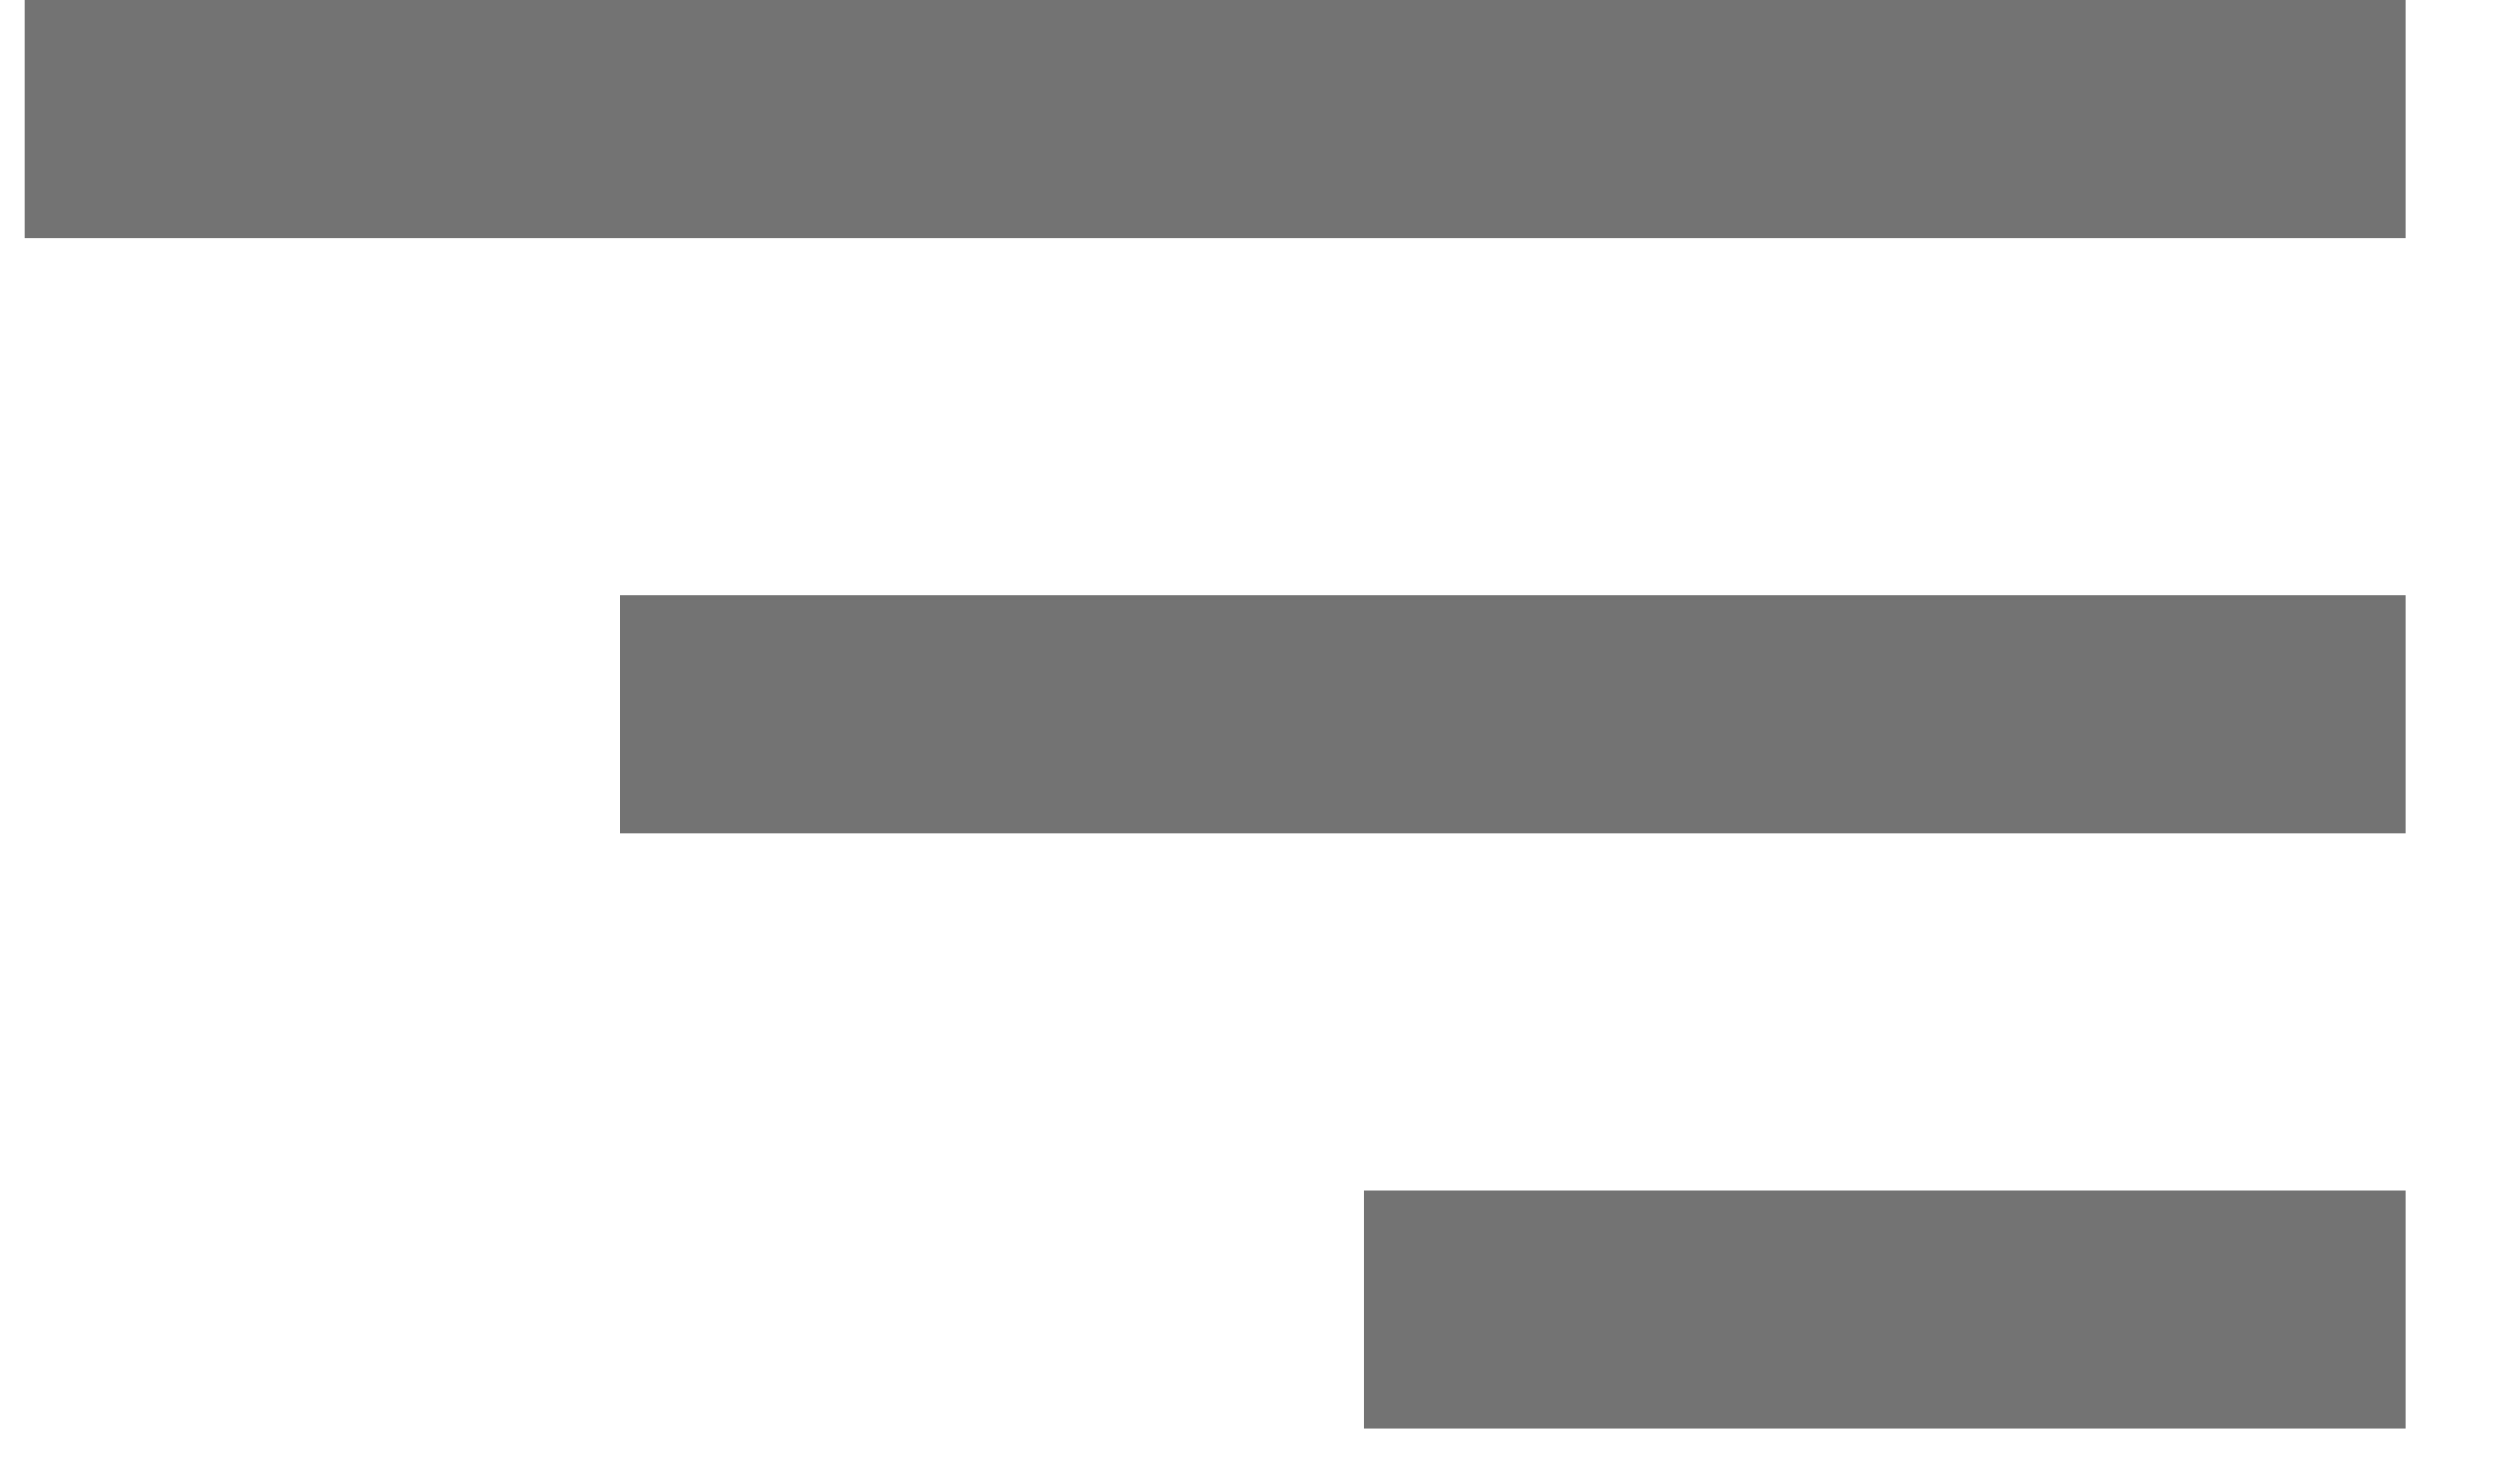
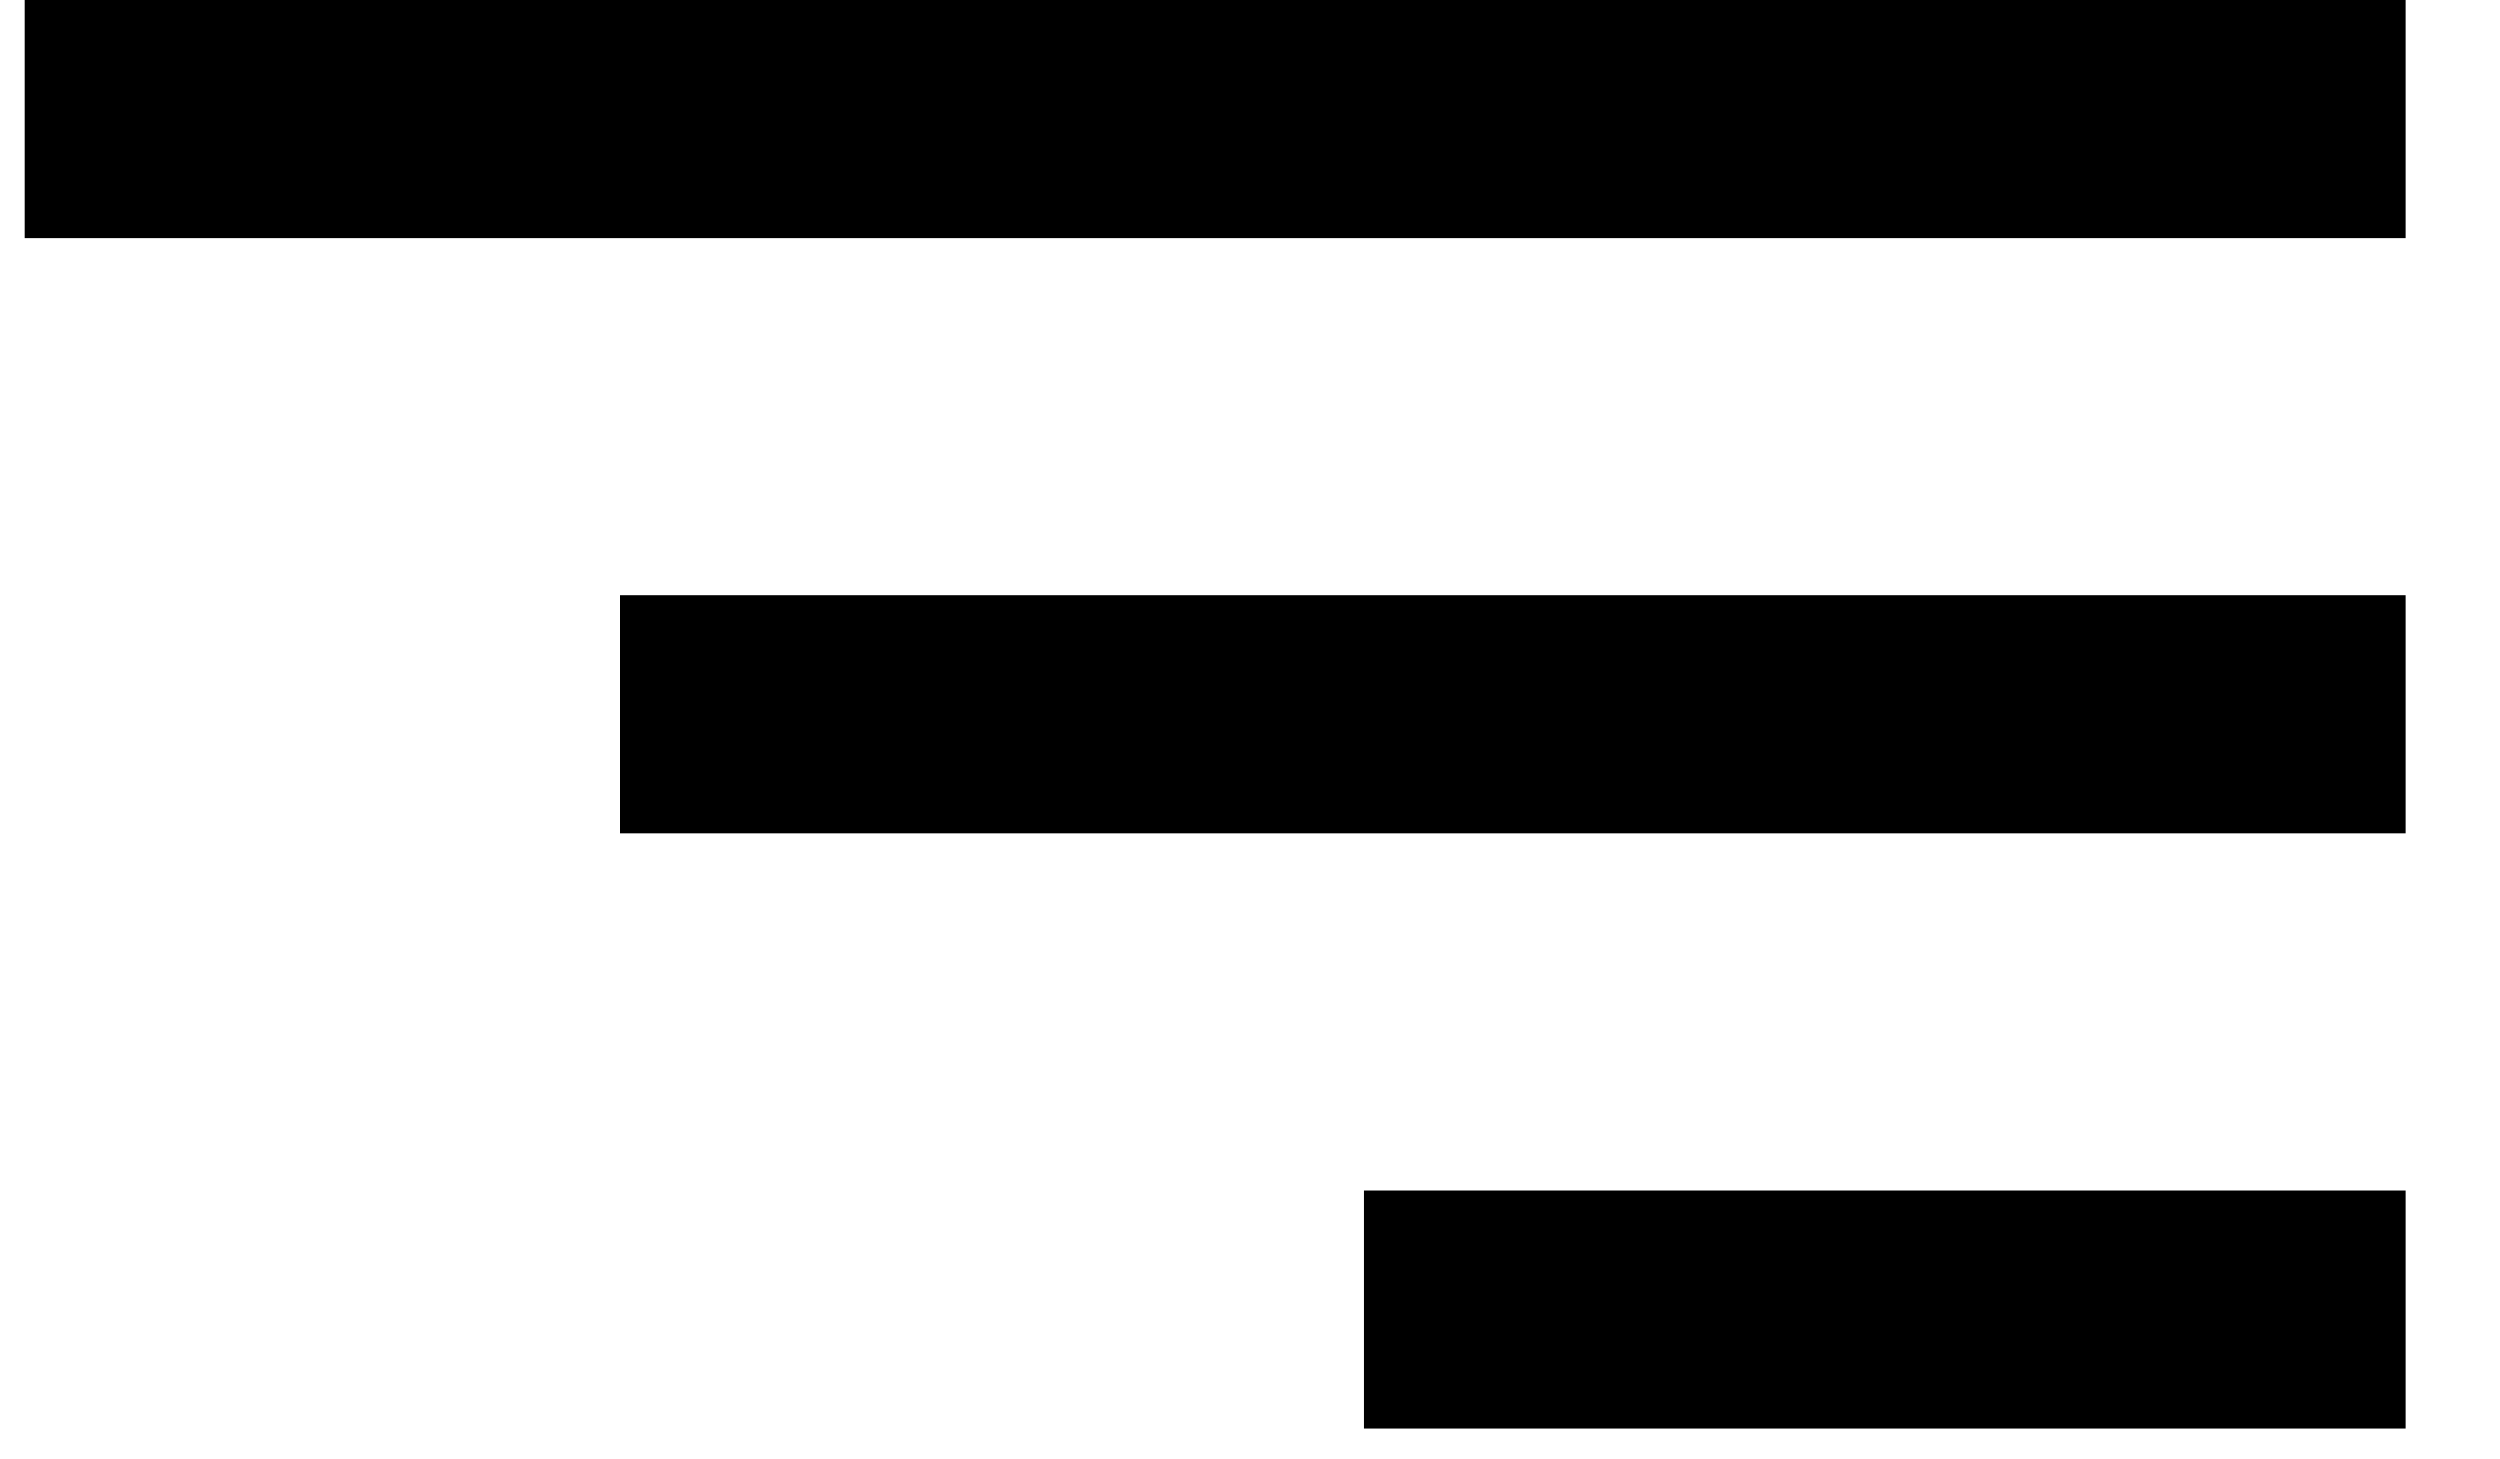
<svg xmlns="http://www.w3.org/2000/svg" width="24" height="14" viewBox="0 0 24 14" fill="none">
-   <path d="M0.237 0H23.094V2.286H0.237V0ZM5.952 5.714H23.094V8H5.952V5.714ZM13.094 11.429H23.094V13.714H13.094V11.429Z" fill="#737373" />
+   <path d="M0.237 0H23.094V2.286H0.237V0ZM5.952 5.714H23.094V8H5.952V5.714ZM13.094 11.429H23.094V13.714H13.094V11.429Z" fill="#000000" />
</svg>
